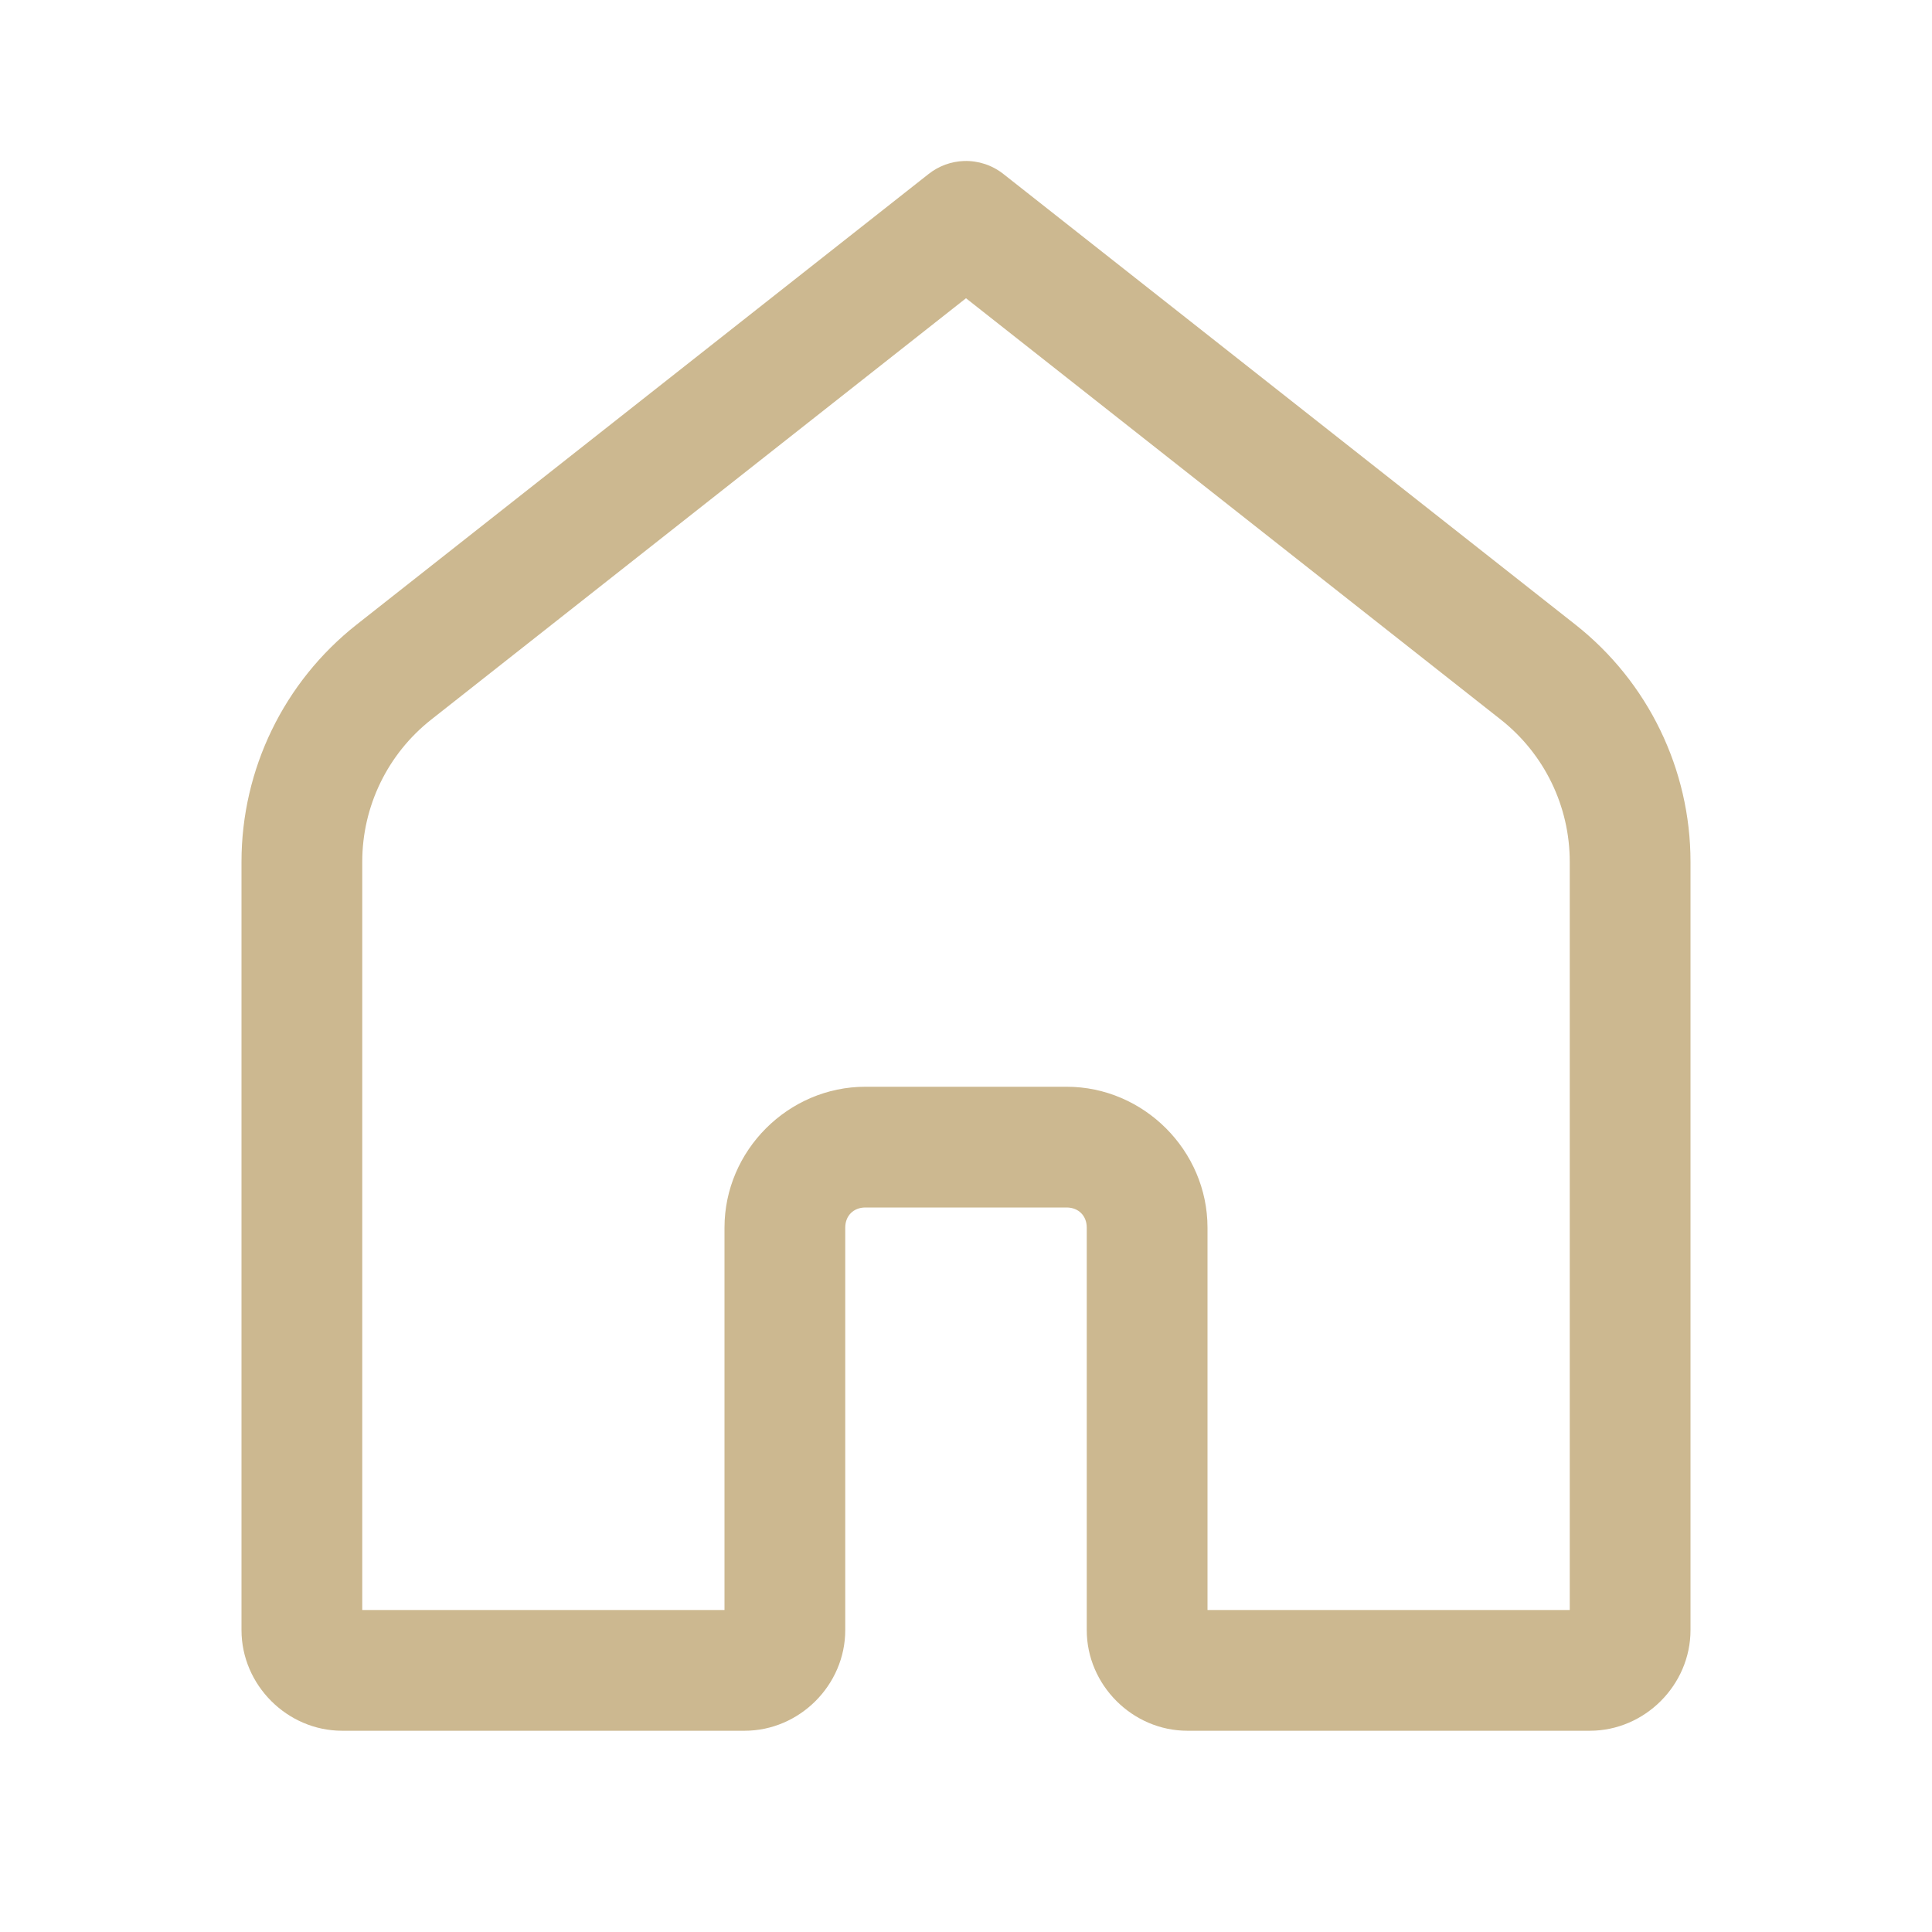
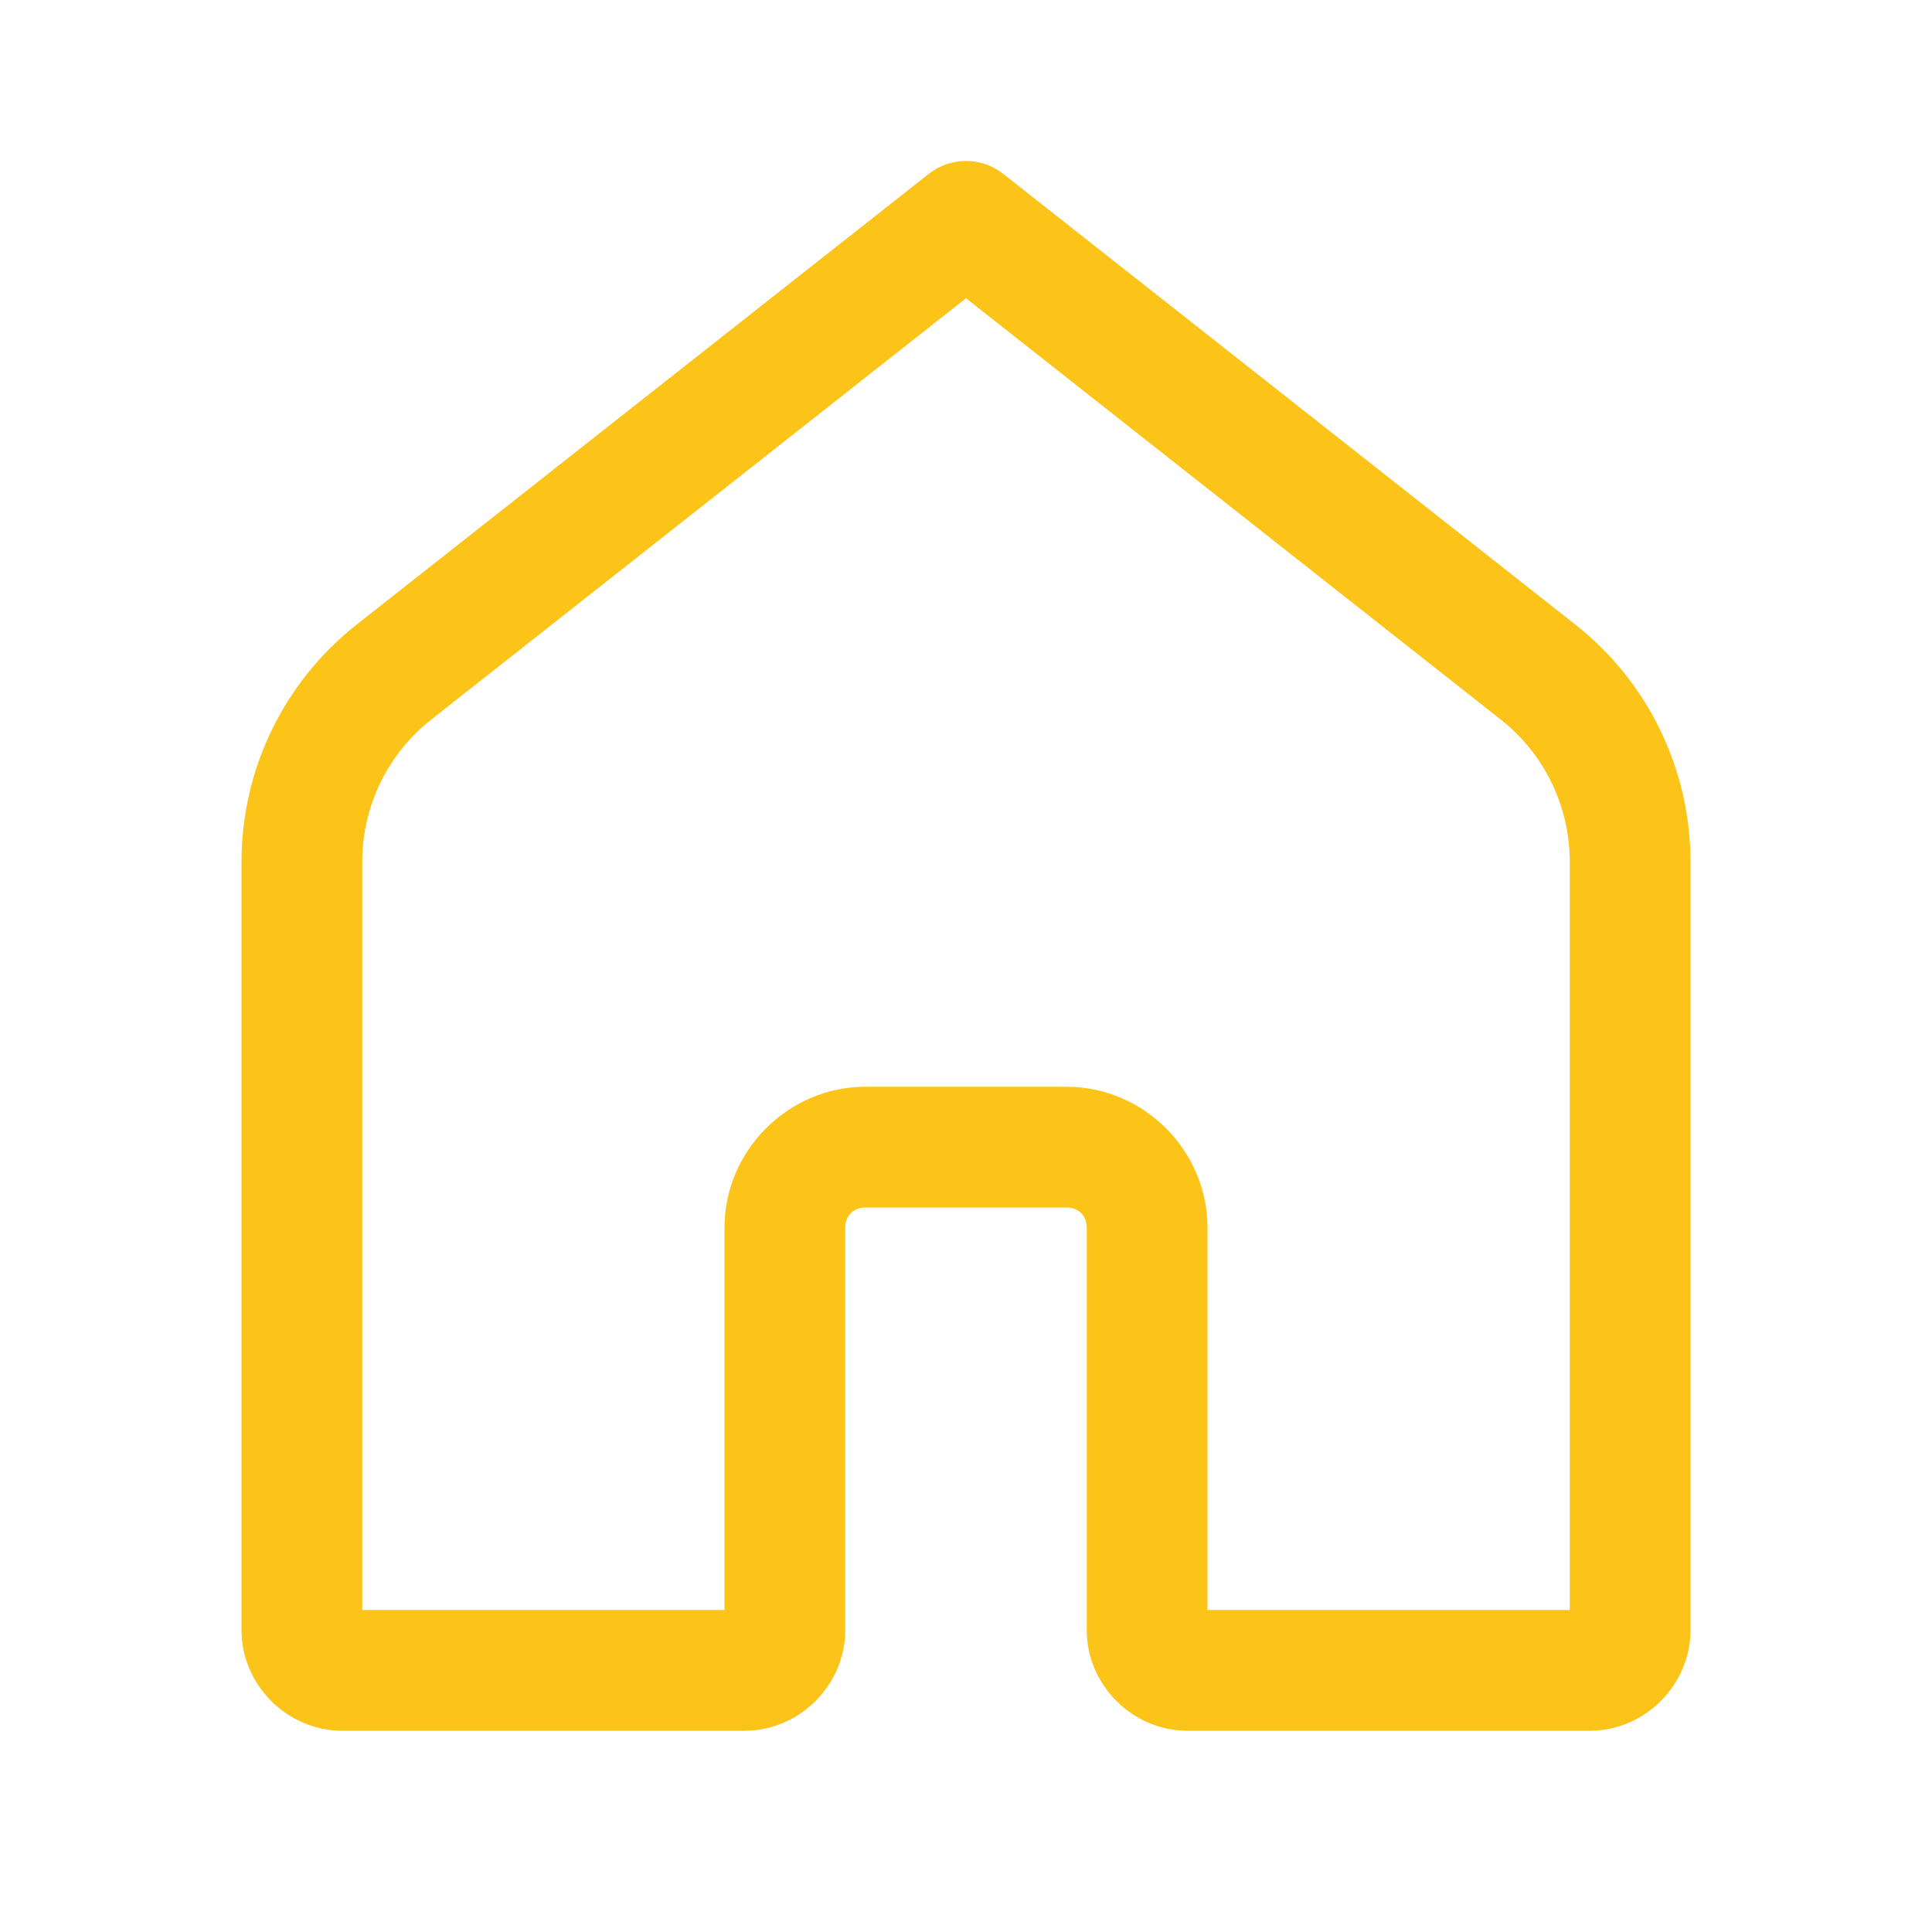
<svg xmlns="http://www.w3.org/2000/svg" viewBox="0,0,256,256" width="48px" height="48px" fill-rule="nonzero">
-   <g fill="#ccb890" fill-rule="nonzero" stroke="none" stroke-width="1" stroke-linecap="butt" stroke-linejoin="miter" stroke-miterlimit="10" stroke-dasharray="" stroke-dashoffset="0" font-family="none" font-weight="none" font-size="none" text-anchor="none" style="mix-blend-mode: normal">
+   <g fill="#fcc419" fill-rule="nonzero" stroke="none" stroke-width="1" stroke-linecap="butt" stroke-linejoin="miter" stroke-miterlimit="10" stroke-dasharray="" stroke-dashoffset="0" font-family="none" font-weight="none" font-size="none" text-anchor="none" style="mix-blend-mode: normal">
    <g transform="scale(5.33333,5.33333)">
      <path d="M23.951,4c-0.32,0.011 -0.628,0.124 -0.879,0.322l-14.213,11.197c-1.804,1.422 -2.859,3.594 -2.859,5.891v19.09c0,1.364 1.136,2.5 2.5,2.5h10c1.364,0 2.5,-1.136 2.5,-2.5v-10c0,-0.295 0.205,-0.5 0.5,-0.5h5c0.295,0 0.5,0.205 0.5,0.5v10c0,1.364 1.136,2.5 2.5,2.5h10c1.364,0 2.5,-1.136 2.5,-2.5v-19.09c0,-2.297 -1.055,-4.469 -2.859,-5.891l-14.213,-11.197c-0.277,-0.219 -0.623,-0.333 -0.977,-0.322zM24,7.41l13.285,10.467c1.084,0.854 1.715,2.154 1.715,3.533v18.59h-9v-9.5c0,-1.915 -1.585,-3.5 -3.5,-3.5h-5c-1.915,0 -3.5,1.585 -3.5,3.5v9.5h-9v-18.59c0,-1.379 0.631,-2.679 1.715,-3.533z" />
    </g>
  </g>
</svg>
